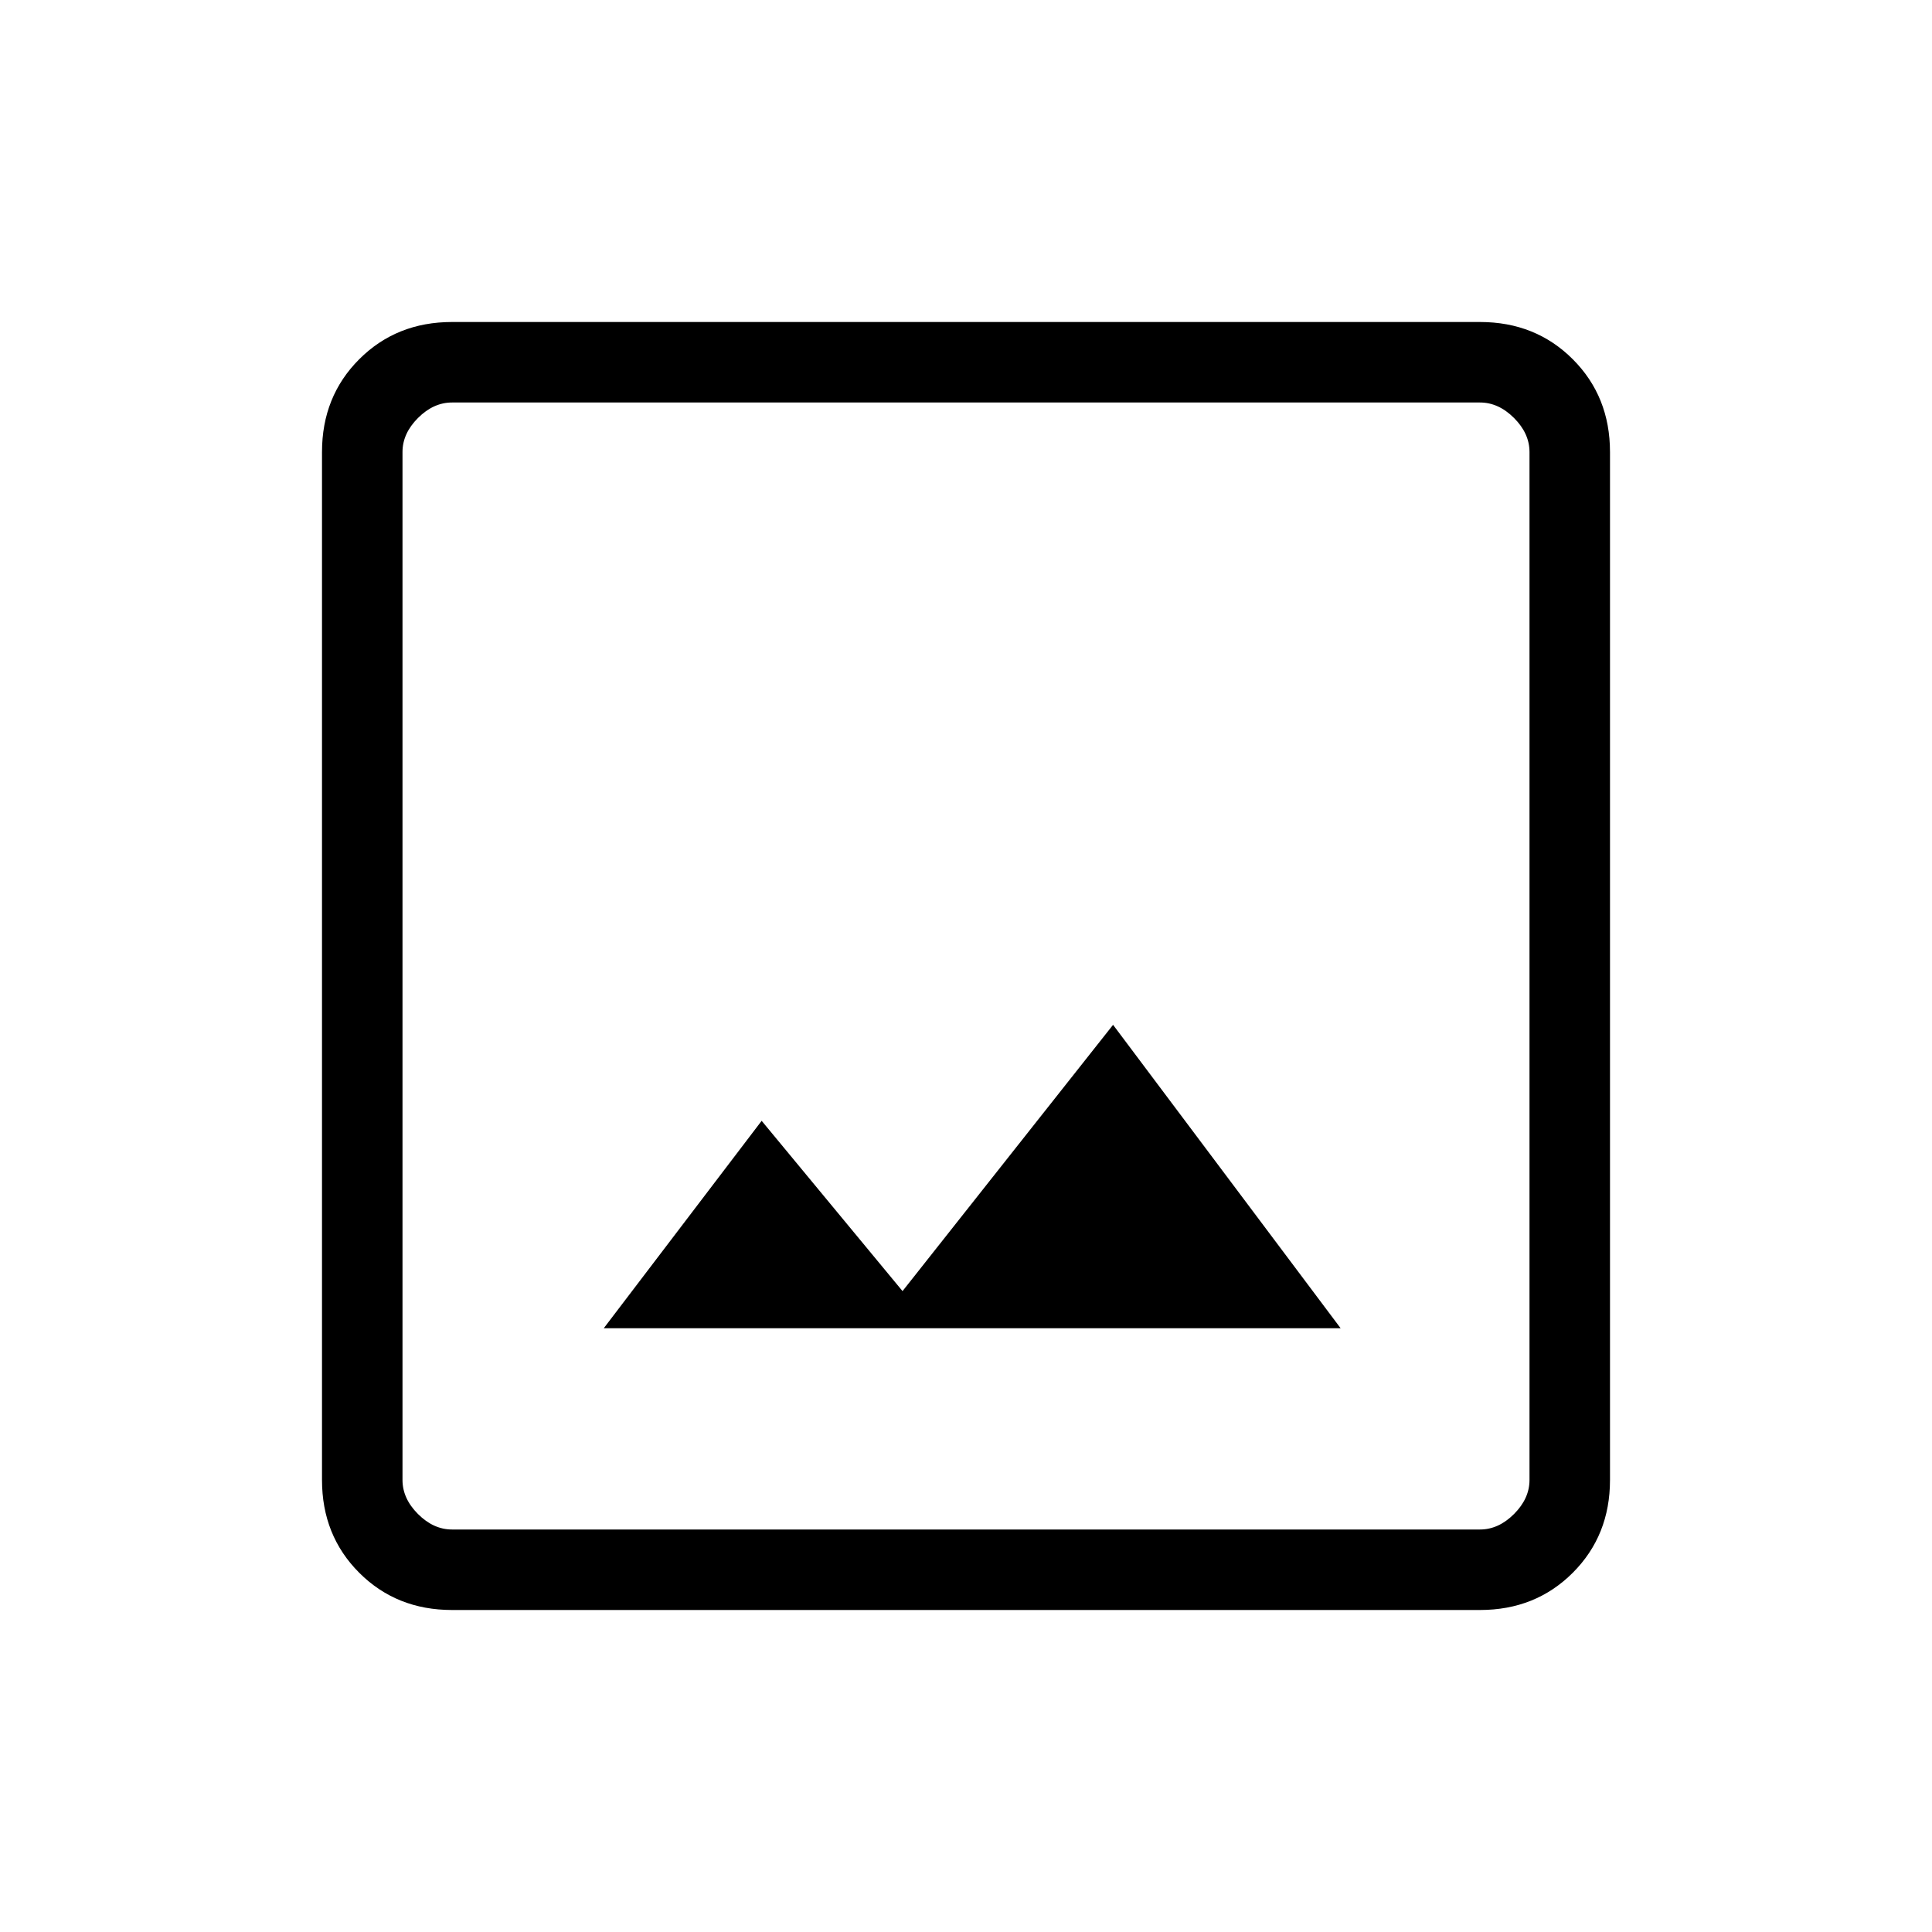
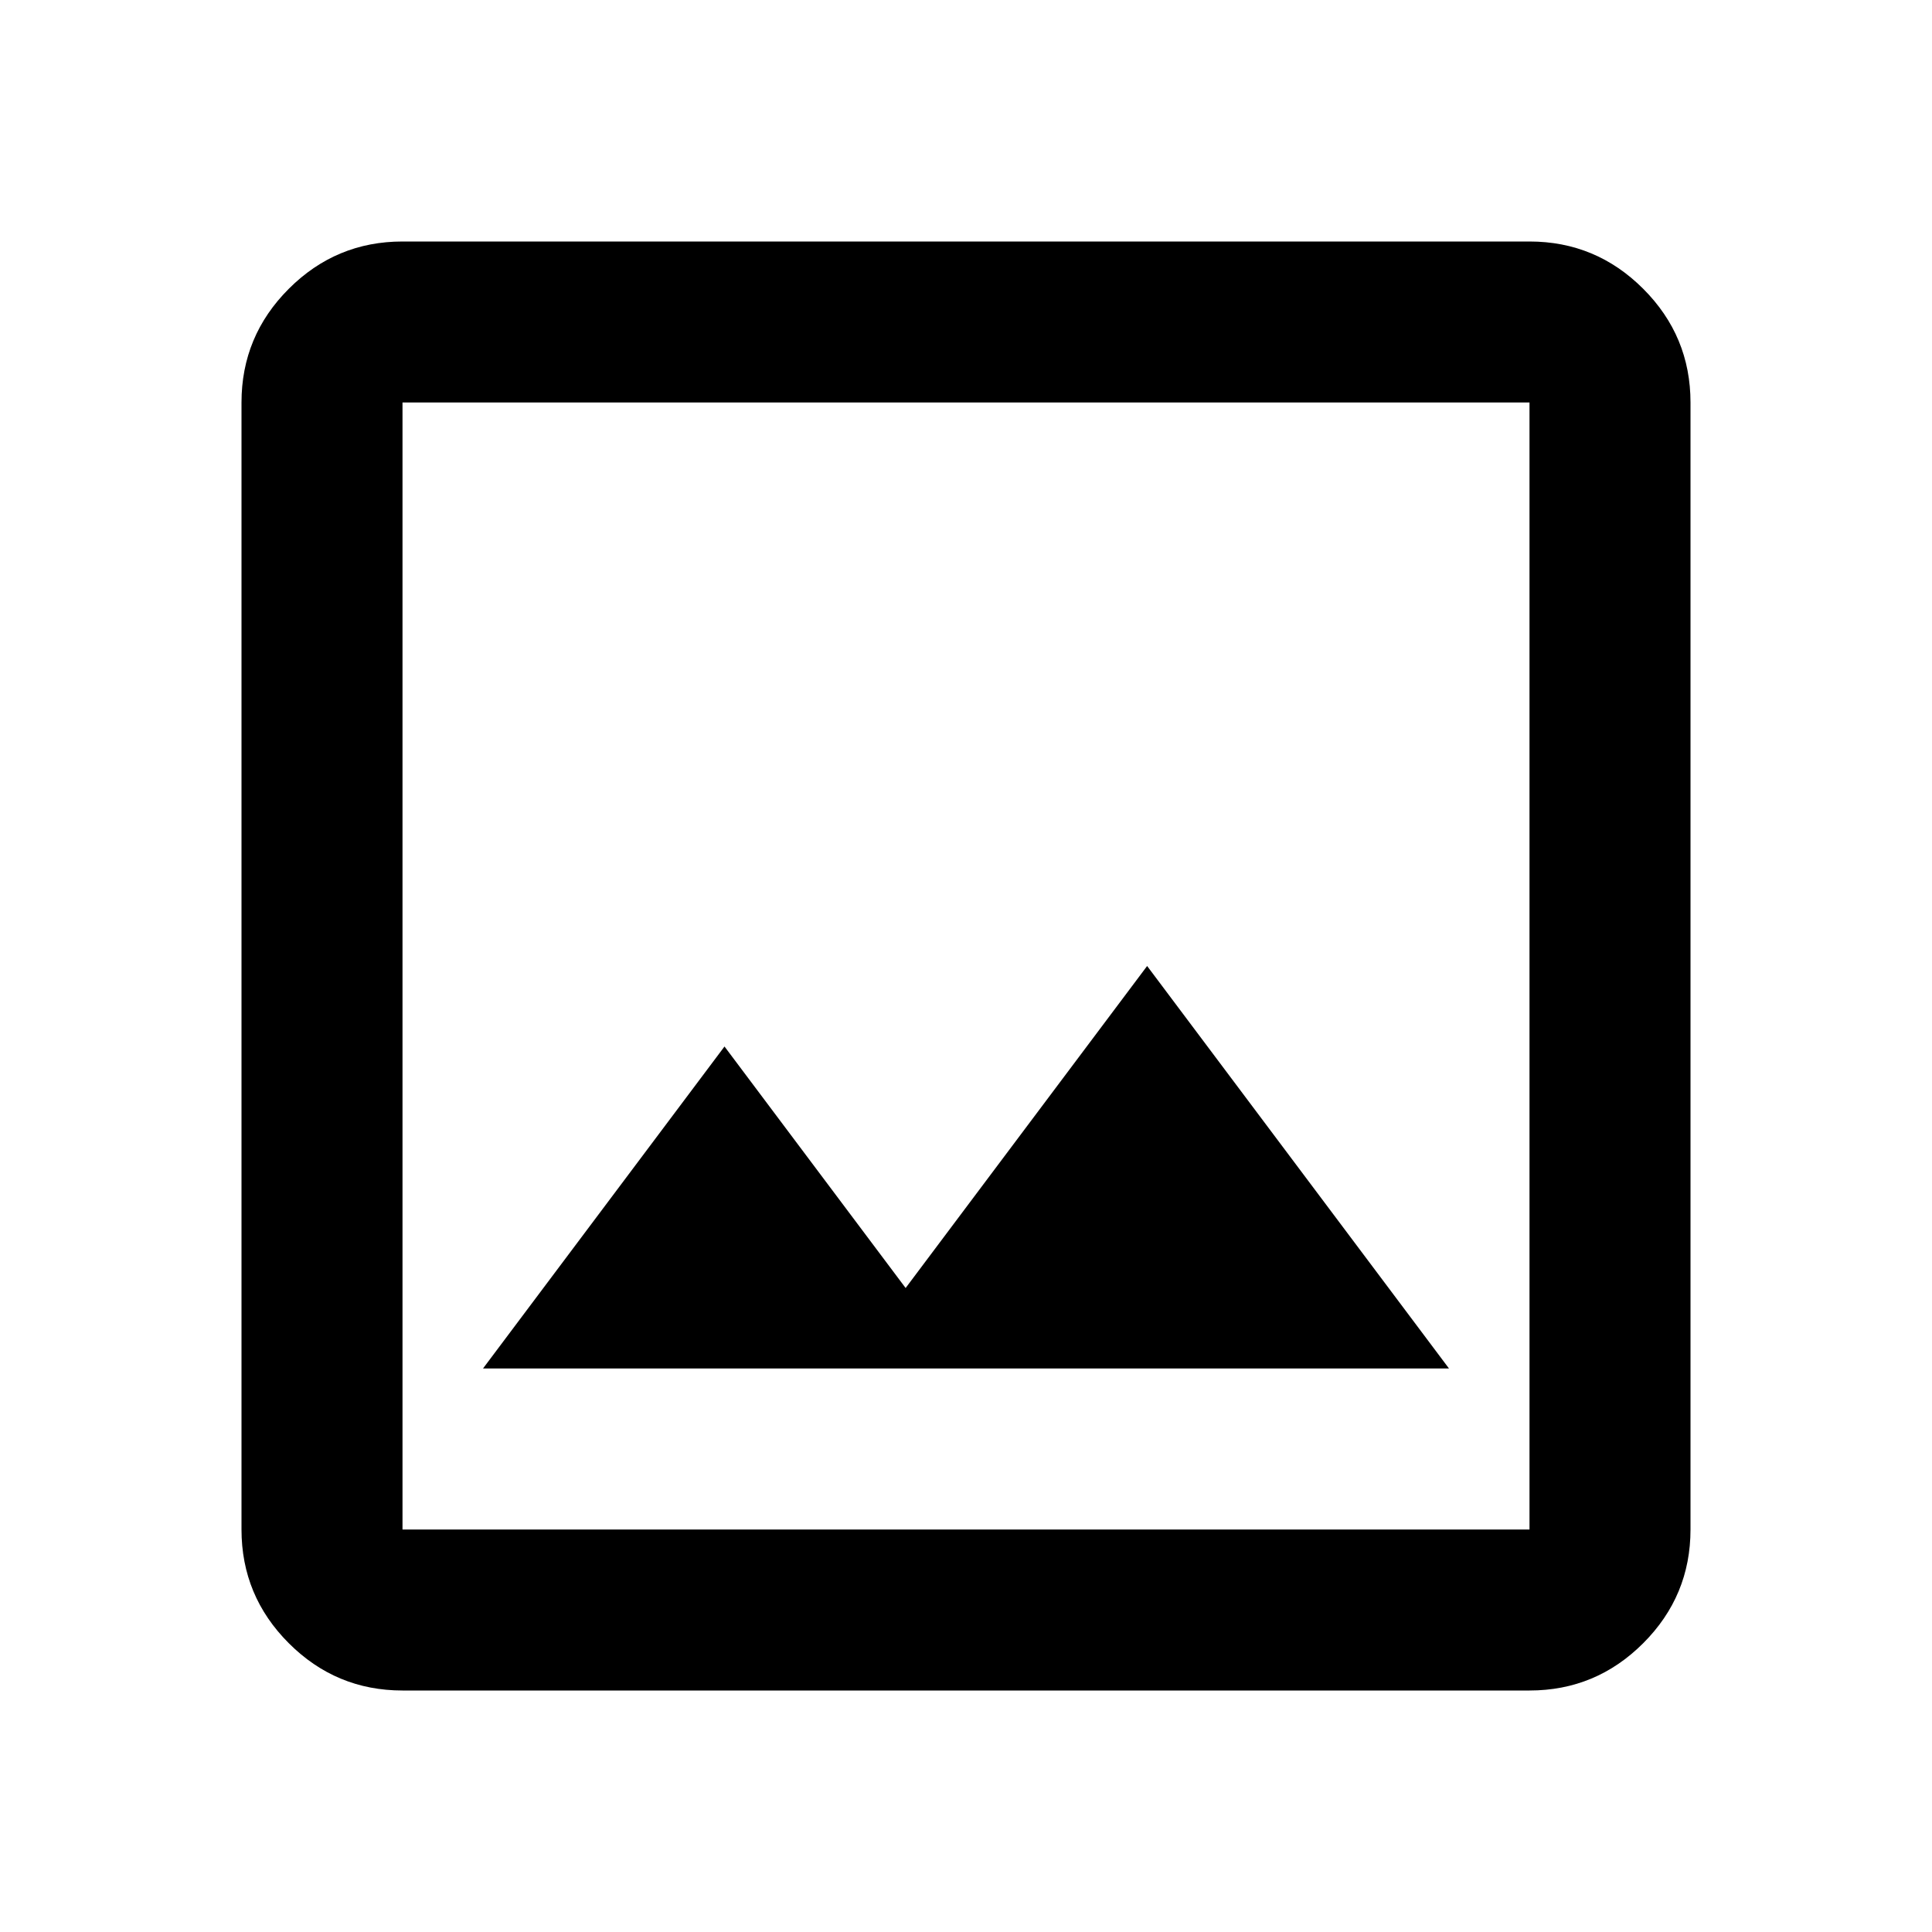
<svg xmlns="http://www.w3.org/2000/svg" height="24" viewBox="0 -960 960 960" width="24">
-   <path d="M224.615-160Q197-160 178.5-178.5 160-197 160-224.615v-510.77Q160-763 178.5-781.5 197-800 224.615-800h510.77Q763-800 781.5-781.5 800-763 800-735.385v510.77Q800-197 781.5-178.5 763-160 735.385-160h-510.77Zm0-40h510.77q9.23 0 16.923-7.692Q760-215.385 760-224.615v-510.77q0-9.23-7.692-16.923Q744.615-760 735.385-760h-510.77q-9.23 0-16.923 7.692Q200-744.615 200-735.385v510.77q0 9.23 7.692 16.923Q215.385-200 224.615-200ZM300-300h366.154L553.077-450.769 448.462-318.462l-70.001-84.615L300-300ZM200-200v-560 560Z" />
+   <path d="M200-120q-33 0-56.5-23.5T120-200v-560q0-33 23.5-56.5T200-840h560q33 0 56.5 23.5T840-760v560q0 33-23.5 56.5T760-120H200Zm0-80h560v-560H200v560Zm40-80h480L570-480 450-320l-90-120-120 160Zm-40 80v-560 560Z" />
</svg>
